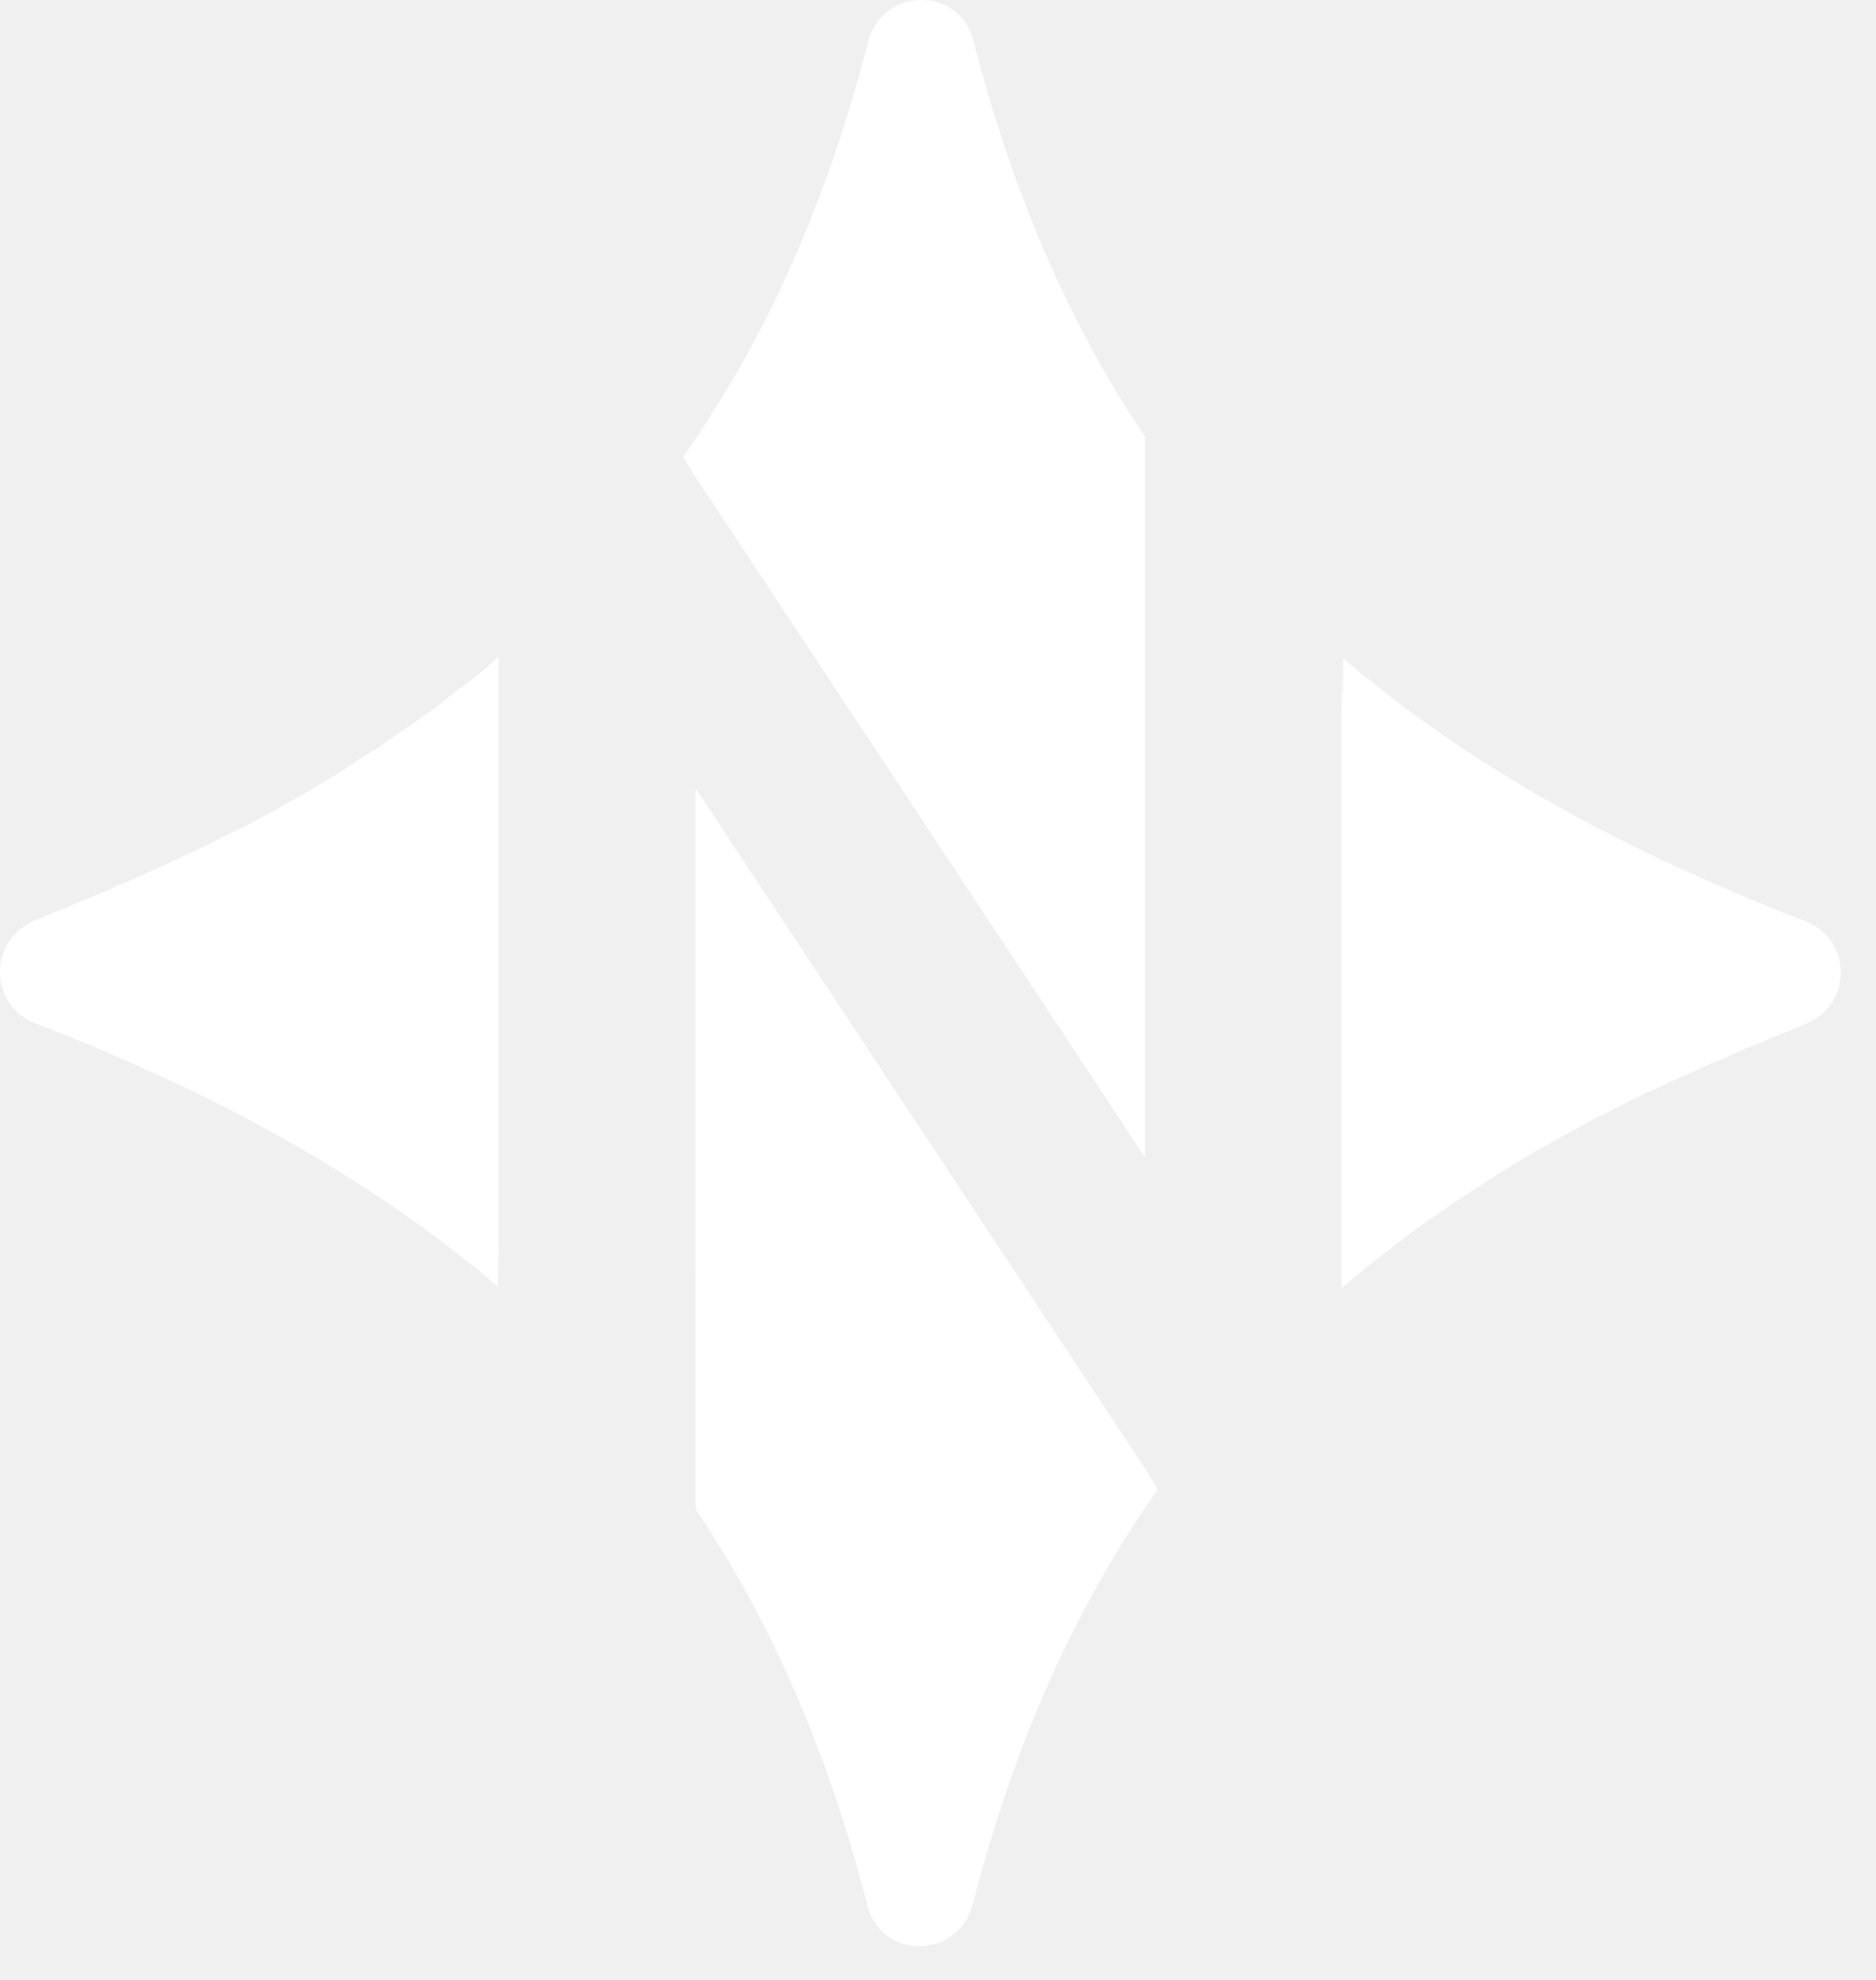
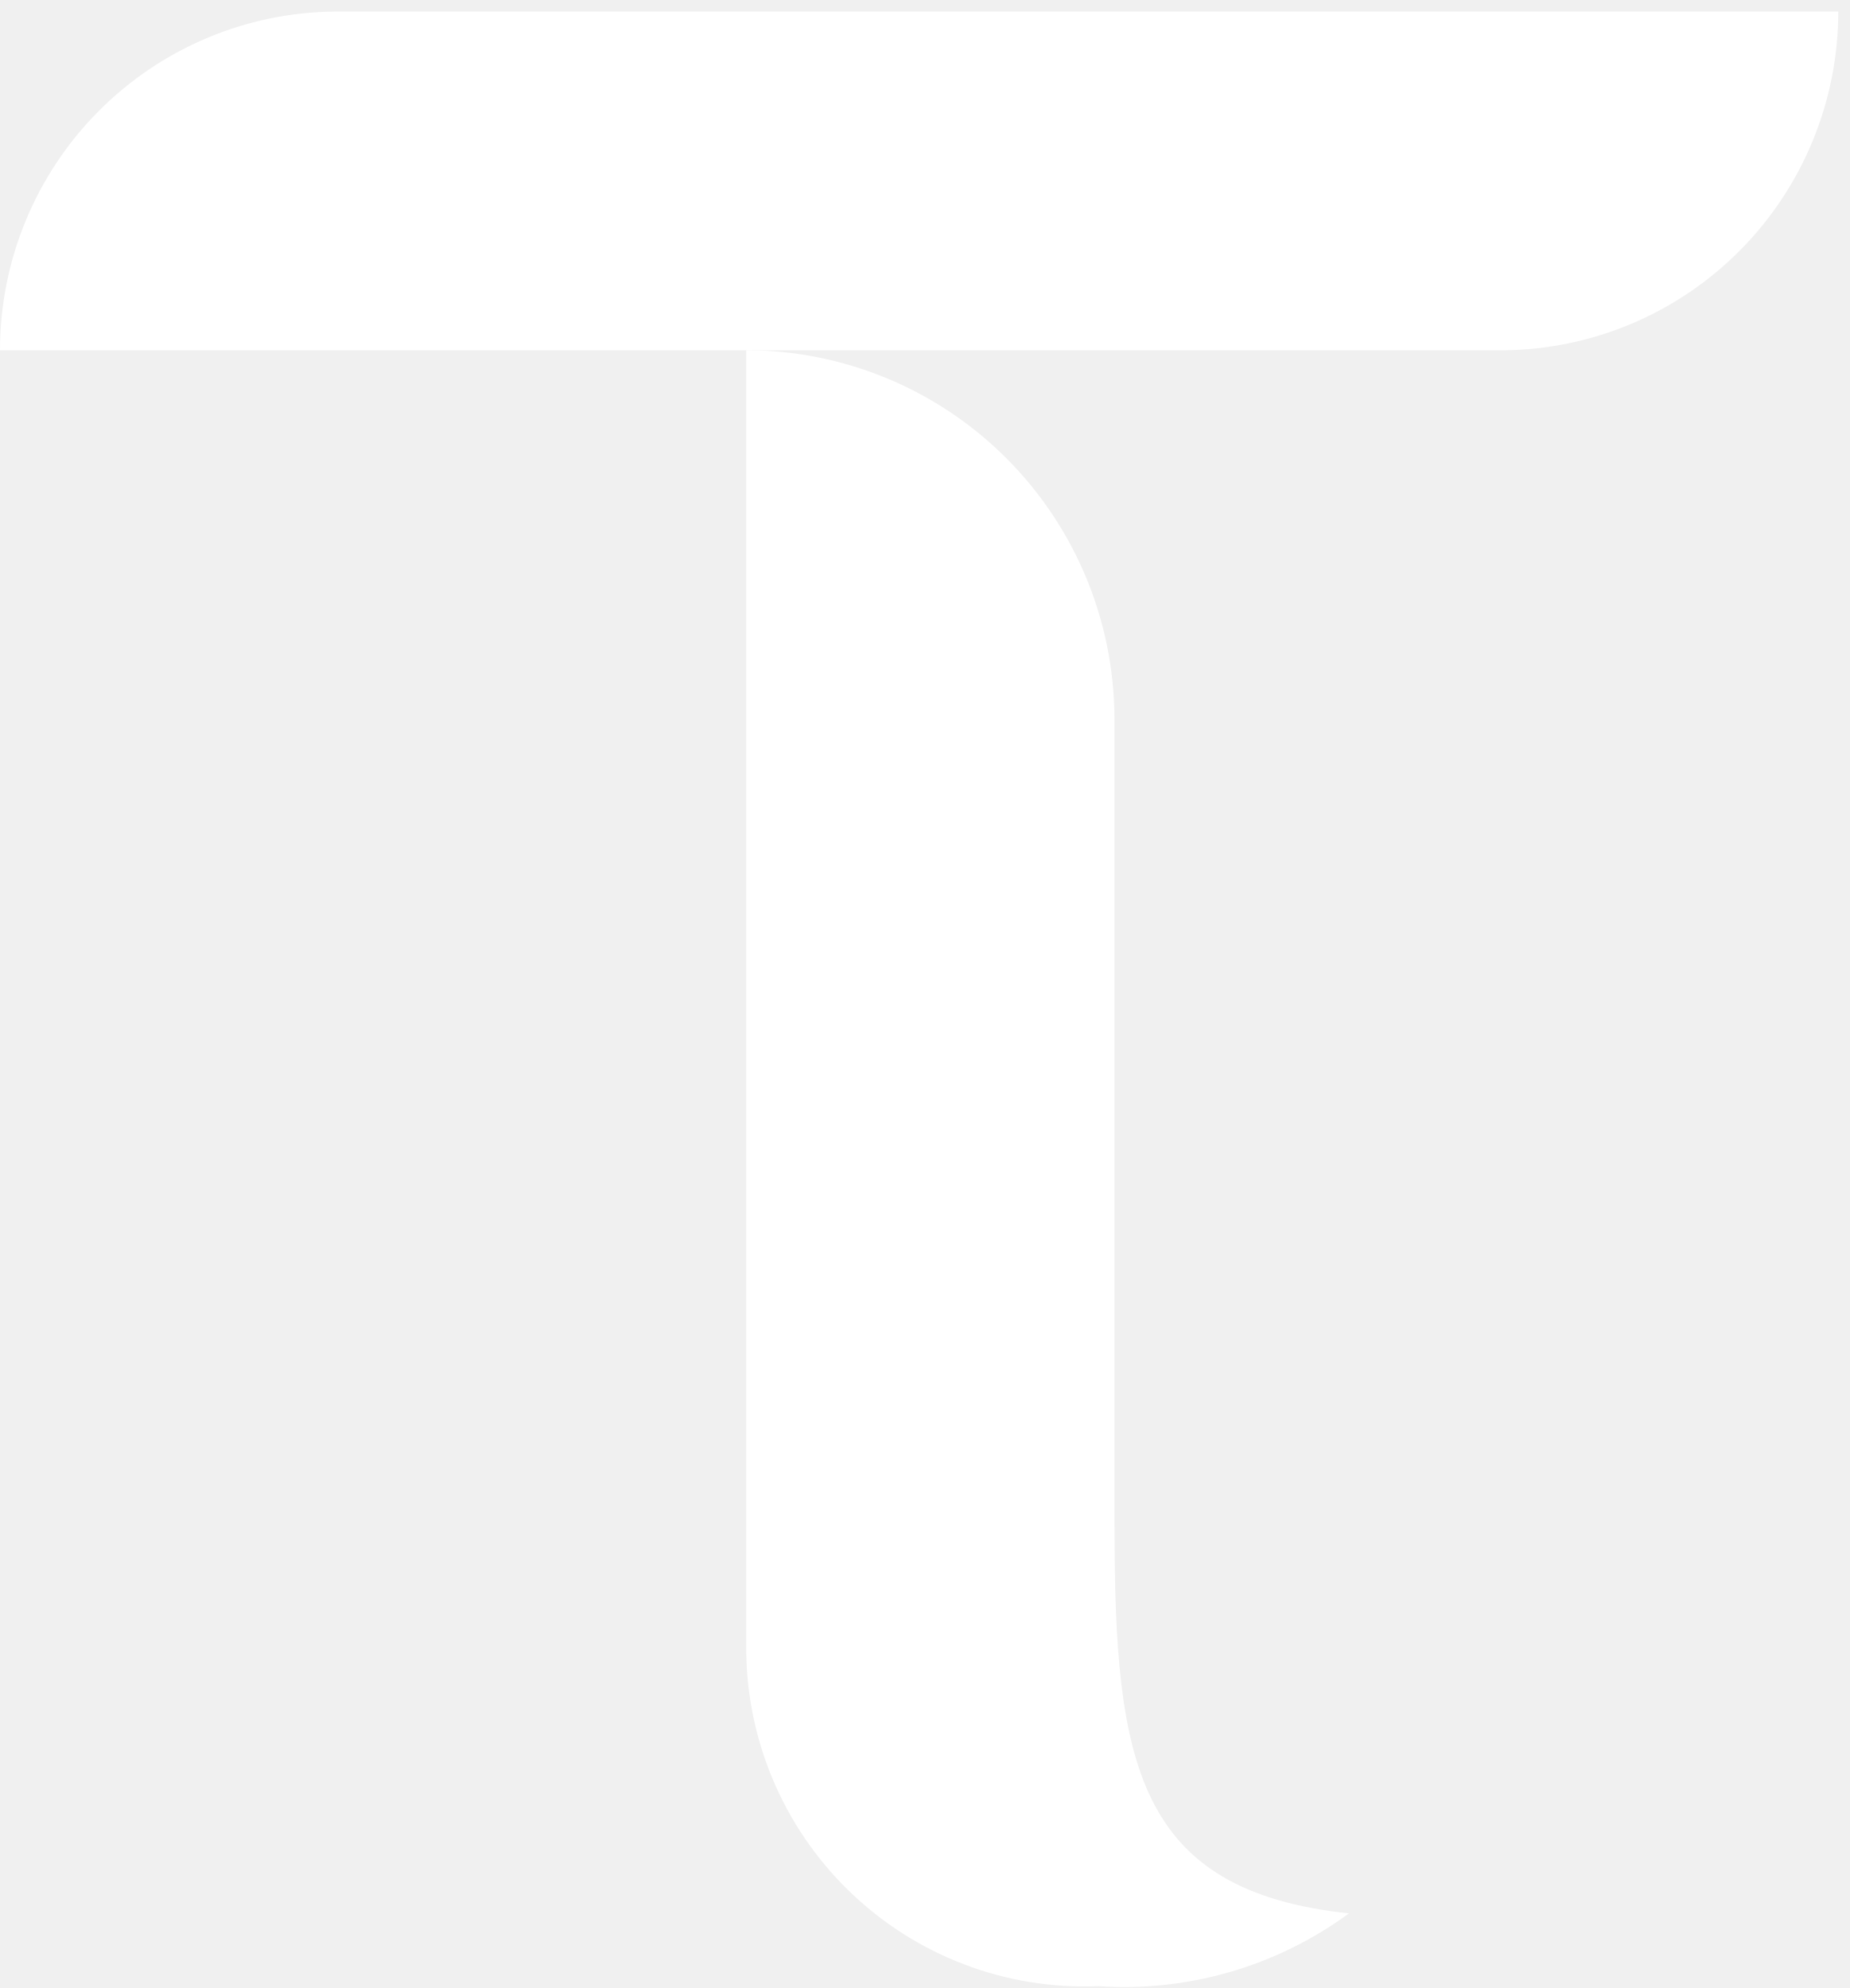
- <svg xmlns="http://www.w3.org/2000/svg" width="36" height="38" viewBox="0 0 36 38" fill="none">
-   <path d="M21.978 22.209L21.978 8.383C20.5 6.182 19.422 3.657 18.683 0.778C18.421 -0.269 16.943 -0.254 16.666 0.793C15.881 3.841 14.726 6.474 13.11 8.768L21.978 22.209Z" fill="#ffffff" />
-   <path d="M25.781 12.633L25.781 24.688C28.137 22.686 31.062 21.023 34.664 19.638C35.557 19.299 35.557 18.037 34.664 17.683C31.062 16.297 28.137 14.649 25.781 12.633Z" fill="#ffffff" />
-   <path d="M13.094 8.768C15.358 12.202 21.978 12.14 21.978 8.383L21.978 22.209L13.094 8.768Z" fill="url(#paint2_radial_470_203)" />
-   <path opacity="0.32" d="M15.866 12.941L21.978 22.209L21.978 11.924C21.023 13.602 18.16 13.926 15.866 12.941Z" fill="url(#paint3_radial_470_203)" />
-   <path d="M13.356 15.142L13.356 28.968C14.834 31.17 15.912 33.695 16.651 36.574C16.913 37.621 18.391 37.605 18.668 36.558C19.453 33.51 20.608 30.877 22.224 28.583L13.356 15.142Z" fill="url(#paint4_radial_470_203)" />
-   <path d="M22.24 28.583C19.976 25.15 13.356 25.211 13.356 28.968L13.356 15.142L22.24 28.583Z" fill="url(#paint5_radial_470_203)" />
-   <path d="M22.24 28.583C19.976 25.15 13.356 25.211 13.356 28.968L13.356 15.142L22.24 28.583Z" fill="url(#paint6_radial_470_203)" />
-   <path opacity="0.32" d="M19.16 23.933L13.356 15.142L13.356 24.442C14.557 23.194 17.097 23.025 19.16 23.933Z" fill="url(#paint7_radial_470_203)" />
-   <path d="M26.458 24.134C26.581 24.041 26.705 23.949 26.828 23.841C26.889 23.795 26.951 23.749 27.012 23.703C27.136 23.61 27.259 23.518 27.397 23.425C27.459 23.379 27.521 23.348 27.582 23.302C27.767 23.179 27.936 23.056 28.121 22.933C28.136 22.933 28.136 22.917 28.152 22.917C28.352 22.794 28.537 22.671 28.737 22.532C28.798 22.502 28.86 22.455 28.922 22.425C29.06 22.332 29.199 22.255 29.353 22.163C29.43 22.117 29.507 22.07 29.568 22.04C29.707 21.963 29.861 21.87 29.999 21.793C30.061 21.763 30.138 21.716 30.2 21.686C30.4 21.578 30.584 21.47 30.785 21.378C30.8 21.362 30.831 21.362 30.846 21.347C31.062 21.239 31.293 21.116 31.524 21.008C31.585 20.977 31.662 20.947 31.739 20.916C31.909 20.839 32.062 20.762 32.232 20.685C32.309 20.654 32.401 20.608 32.478 20.577C32.648 20.5 32.801 20.423 32.971 20.362C33.048 20.331 33.125 20.3 33.202 20.254C33.417 20.161 33.633 20.069 33.848 19.992C33.879 19.977 33.91 19.961 33.941 19.946C34.172 19.854 34.387 19.761 34.618 19.669C34.895 19.561 35.096 19.361 35.203 19.13C31.831 19.592 25.75 19.469 25.75 12.664L25.75 24.719C25.919 24.58 26.089 24.442 26.258 24.303C26.35 24.226 26.412 24.18 26.458 24.134Z" fill="url(#paint8_radial_470_203)" />
-   <path opacity="0.32" d="M31.77 20.885C31.909 20.823 32.047 20.747 32.186 20.685C29.83 20.685 27.136 20.1 25.781 17.775L25.781 24.688C25.95 24.549 26.12 24.411 26.289 24.272C26.351 24.226 26.397 24.18 26.458 24.149C26.581 24.057 26.705 23.964 26.828 23.857C26.889 23.81 26.951 23.764 27.013 23.718C27.136 23.626 27.259 23.533 27.398 23.441C27.459 23.395 27.521 23.364 27.582 23.318C27.767 23.195 27.936 23.071 28.121 22.948C28.137 22.948 28.137 22.933 28.152 22.933C28.352 22.81 28.537 22.686 28.737 22.548C28.799 22.517 28.86 22.471 28.922 22.44C29.06 22.348 29.199 22.271 29.353 22.178C29.43 22.132 29.507 22.086 29.568 22.055C29.707 21.978 29.861 21.886 29.999 21.809C30.061 21.778 30.138 21.732 30.2 21.701C30.4 21.593 30.584 21.485 30.785 21.393C30.8 21.378 30.831 21.378 30.846 21.362C31.062 21.255 31.293 21.131 31.524 21.024C31.631 20.947 31.693 20.916 31.77 20.885Z" fill="url(#paint9_radial_470_203)" />
-   <path d="M9.553 24.688L9.553 12.633C7.198 14.634 4.272 16.297 0.67 17.683C-0.223 18.021 -0.223 19.284 0.67 19.638C4.272 21.023 7.198 22.686 9.553 24.688Z" fill="url(#paint10_radial_470_203)" />
-   <path d="M9.03 13.064C8.968 13.11 8.922 13.156 8.86 13.187C8.737 13.279 8.614 13.372 8.491 13.479C8.429 13.526 8.368 13.572 8.306 13.618C8.183 13.71 8.044 13.803 7.921 13.895C7.86 13.941 7.798 13.972 7.736 14.018C7.552 14.141 7.382 14.265 7.198 14.388C7.182 14.388 7.182 14.403 7.167 14.403C6.967 14.526 6.782 14.649 6.582 14.788C6.52 14.819 6.459 14.865 6.397 14.896C6.258 14.988 6.104 15.065 5.966 15.158C5.889 15.204 5.827 15.25 5.75 15.281C5.612 15.358 5.458 15.45 5.319 15.527C5.258 15.558 5.181 15.604 5.119 15.635C4.919 15.743 4.734 15.85 4.519 15.943C4.503 15.958 4.472 15.958 4.457 15.974C4.242 16.081 4.011 16.204 3.78 16.312C3.718 16.343 3.641 16.374 3.579 16.405C3.41 16.482 3.256 16.559 3.087 16.636C3.01 16.666 2.917 16.713 2.84 16.743C2.671 16.82 2.517 16.897 2.348 16.959C2.271 16.99 2.194 17.02 2.117 17.067C1.901 17.159 1.686 17.252 1.47 17.328C1.439 17.344 1.409 17.359 1.378 17.375C1.147 17.467 0.931 17.559 0.7 17.652C0.423 17.759 0.223 17.96 0.115 18.191C3.487 17.729 9.569 17.852 9.569 24.657L9.569 12.602C9.384 12.787 9.215 12.925 9.03 13.064Z" fill="url(#paint11_radial_470_203)" />
-   <path opacity="0.32" d="M9.03 13.064C8.968 13.11 8.922 13.156 8.86 13.187C8.737 13.279 8.614 13.372 8.491 13.479C8.429 13.526 8.368 13.572 8.306 13.618C8.183 13.71 8.044 13.803 7.921 13.895C7.86 13.941 7.798 13.972 7.736 14.018C7.552 14.141 7.382 14.265 7.198 14.388C7.182 14.388 7.182 14.403 7.167 14.403C6.967 14.526 6.782 14.649 6.582 14.788C6.52 14.819 6.459 14.865 6.397 14.896C6.258 14.988 6.104 15.065 5.966 15.158C5.889 15.204 5.827 15.25 5.75 15.281C5.612 15.358 5.458 15.45 5.319 15.527C5.258 15.558 5.181 15.604 5.119 15.635C4.919 15.743 4.734 15.85 4.519 15.943C4.503 15.958 4.472 15.958 4.457 15.974C4.242 16.081 4.011 16.204 3.78 16.312C3.718 16.343 3.641 16.374 3.579 16.405C3.41 16.482 3.256 16.559 3.087 16.636C3.01 16.666 2.917 16.713 2.84 16.743C2.671 16.82 2.517 16.897 2.348 16.959C2.271 16.99 2.194 17.02 2.117 17.067C1.901 17.159 1.686 17.252 1.47 17.328C1.439 17.344 1.409 17.359 1.378 17.375C1.147 17.467 0.931 17.559 0.7 17.652C0.423 17.759 0.223 17.96 0.115 18.191C3.487 17.729 9.569 17.852 9.569 24.657L9.569 12.602C9.384 12.787 9.215 12.925 9.03 13.064Z" fill="url(#paint12_radial_470_203)" />
-   <path d="M9.553 19.592L9.553 12.648C9.384 12.787 9.214 12.925 9.045 13.064C8.984 13.11 8.937 13.156 8.876 13.187C8.753 13.279 8.629 13.372 8.506 13.479C8.445 13.526 8.383 13.572 8.321 13.618C8.198 13.71 8.06 13.803 7.937 13.895C7.875 13.941 7.813 13.972 7.752 14.018C7.567 14.142 7.398 14.265 7.213 14.388C7.198 14.388 7.198 14.403 7.182 14.403C6.982 14.526 6.797 14.65 6.597 14.788C6.536 14.819 6.474 14.865 6.412 14.896C6.274 14.988 6.12 15.065 5.981 15.158C5.904 15.204 5.843 15.25 5.766 15.281C5.627 15.358 5.473 15.45 5.335 15.527C5.273 15.558 5.196 15.604 5.134 15.635C4.934 15.743 4.75 15.851 4.534 15.943C4.519 15.958 4.488 15.958 4.472 15.974C4.349 16.035 4.211 16.097 4.088 16.174C6.274 16.389 8.506 17.236 9.553 19.592Z" fill="url(#paint13_radial_470_203)" />
-   <defs fill="#ffffff">
-     <radialGradient id="paint0_radial_470_203" cx="0" cy="0" r="1" gradientUnits="userSpaceOnUse" gradientTransform="translate(-6.47423 -20.2261) rotate(52.8736) scale(45.762 57.5613)" fill="#ffffff">
-       <stop offset="0.35" stop-color="#ffffff" fill="#ffffff" />
-       <stop offset="0.68" stop-color="#ffffff" fill="#ffffff" />
-       <stop offset="0.91" stop-color="#ffffff" fill="#ffffff" />
-     </radialGradient>
-     <radialGradient id="paint1_radial_470_203" cx="0" cy="0" r="1" gradientUnits="userSpaceOnUse" gradientTransform="translate(4.68392 1.6537) rotate(33.6481) scale(35.7432 43.0929)" fill="#ffffff">
-       <stop offset="0.35" stop-color="#ffffff" fill="#ffffff" />
-       <stop offset="0.68" stop-color="#ffffff" fill="#ffffff" />
-       <stop offset="0.91" stop-color="#ffffff" fill="#ffffff" />
-     </radialGradient>
-     <radialGradient id="paint2_radial_470_203" cx="0" cy="0" r="1" gradientUnits="userSpaceOnUse" gradientTransform="translate(-6.52361 -4.20805) rotate(39.3832) scale(35.7977 45.8874)" fill="#ffffff">
-       <stop offset="0.35" stop-color="#ffffff" fill="#ffffff" />
-       <stop offset="0.68" stop-color="#ffffff" fill="#ffffff" />
-       <stop offset="0.91" stop-color="#ffffff" fill="#ffffff" />
-     </radialGradient>
-     <radialGradient id="paint3_radial_470_203" cx="0" cy="0" r="1" gradientUnits="userSpaceOnUse" gradientTransform="translate(2.36774 2.55792) rotate(41.5902) scale(25.4539 33.0301)" fill="#ffffff">
-       <stop offset="0.35" stop-color="#ffffff" fill="#ffffff" />
-       <stop offset="0.68" stop-color="#ffffff" fill="#ffffff" />
-       <stop offset="0.91" stop-color="#ffffff" fill="#ffffff" />
-     </radialGradient>
-     <radialGradient id="paint4_radial_470_203" cx="0" cy="0" r="1" gradientUnits="userSpaceOnUse" gradientTransform="translate(-6.22789 -5.08391) rotate(52.8736) scale(45.762 57.5613)" fill="#ffffff">
-       <stop offset="0.35" stop-color="#ffffff" fill="#ffffff" />
-       <stop offset="0.68" stop-color="#ffffff" fill="#ffffff" />
-       <stop offset="0.91" stop-color="#ffffff" fill="#ffffff" />
-     </radialGradient>
-     <radialGradient id="paint5_radial_470_203" cx="0" cy="0" r="1" gradientUnits="userSpaceOnUse" gradientTransform="translate(-6.2619 2.55086) rotate(39.3832) scale(35.7977 45.8874)" fill="#ffffff">
-       <stop offset="0.35" stop-color="#ffffff" fill="#ffffff" />
-       <stop offset="0.68" stop-color="#ffffff" fill="#ffffff" />
-       <stop offset="0.91" stop-color="#ffffff" fill="#ffffff" />
-     </radialGradient>
-     <radialGradient id="paint6_radial_470_203" cx="0" cy="0" r="1" gradientUnits="userSpaceOnUse" gradientTransform="translate(-6.2619 2.55086) rotate(39.3832) scale(35.7977 45.8874)" fill="#ffffff">
-       <stop offset="0.35" stop-color="#ffffff" fill="#ffffff" />
-       <stop offset="0.68" stop-color="#ffffff" fill="#ffffff" />
-       <stop offset="0.91" stop-color="#ffffff" fill="#ffffff" />
-     </radialGradient>
-     <radialGradient id="paint7_radial_470_203" cx="0" cy="0" r="1" gradientUnits="userSpaceOnUse" gradientTransform="translate(0.538092 6.6732) rotate(40.2003) scale(23.669 30.4997)" fill="#ffffff">
-       <stop offset="0.35" stop-color="#ffffff" fill="#ffffff" />
-       <stop offset="0.68" stop-color="#ffffff" fill="#ffffff" />
-       <stop offset="0.91" stop-color="#ffffff" fill="#ffffff" />
-     </radialGradient>
-     <radialGradient id="paint8_radial_470_203" cx="0" cy="0" r="1" gradientUnits="userSpaceOnUse" gradientTransform="translate(4.87403 1.68458) rotate(33.927) scale(35.4842 42.9528)" fill="#ffffff">
-       <stop offset="0.35" stop-color="#ffffff" fill="#ffffff" />
-       <stop offset="0.68" stop-color="#ffffff" fill="#ffffff" />
-       <stop offset="0.91" stop-color="#ffffff" fill="#ffffff" />
-     </radialGradient>
-     <radialGradient id="paint9_radial_470_203" cx="0" cy="0" r="1" gradientUnits="userSpaceOnUse" gradientTransform="translate(11.6369 11.4794) rotate(29.6535) scale(22.9546 25.7968)" fill="#ffffff">
-       <stop offset="0.35" stop-color="#ffffff" fill="#ffffff" />
-       <stop offset="0.68" stop-color="#ffffff" fill="#ffffff" />
-       <stop offset="0.91" stop-color="#ffffff" fill="#ffffff" />
-     </radialGradient>
-     <radialGradient id="paint10_radial_470_203" cx="0" cy="0" r="1" gradientUnits="userSpaceOnUse" gradientTransform="translate(-21.0971 1.6537) rotate(33.6481) scale(35.7433 43.0929)" fill="#ffffff">
-       <stop offset="0.35" stop-color="#ffffff" fill="#ffffff" />
-       <stop offset="0.68" stop-color="#ffffff" fill="#ffffff" />
-       <stop offset="0.91" stop-color="#ffffff" fill="#ffffff" />
-     </radialGradient>
-     <radialGradient id="paint11_radial_470_203" cx="0" cy="0" r="1" gradientUnits="userSpaceOnUse" gradientTransform="translate(-20.7606 1.62294) rotate(33.927) scale(35.4842 42.9528)" fill="#ffffff">
-       <stop offset="0.35" stop-color="#ffffff" fill="#ffffff" />
-       <stop offset="0.68" stop-color="#ffffff" fill="#ffffff" />
-       <stop offset="0.91" stop-color="#ffffff" fill="#ffffff" />
-     </radialGradient>
-     <radialGradient id="paint12_radial_470_203" cx="0" cy="0" r="1" gradientUnits="userSpaceOnUse" gradientTransform="translate(-20.7606 1.62294) rotate(33.927) scale(35.4842 42.9528)" fill="#ffffff">
-       <stop offset="0.35" stop-color="#ffffff" fill="#ffffff" />
-       <stop offset="0.68" stop-color="#ffffff" fill="#ffffff" />
-       <stop offset="0.91" stop-color="#ffffff" fill="#ffffff" />
-     </radialGradient>
-     <radialGradient id="paint13_radial_470_203" cx="0" cy="0" r="1" gradientUnits="userSpaceOnUse" gradientTransform="translate(-7.98246 6.32435) rotate(33.8266) scale(20.492 24.7695)" fill="#ffffff">
-       <stop offset="0.35" stop-color="#ffffff" fill="#ffffff" />
-       <stop offset="0.68" stop-color="#ffffff" fill="#ffffff" />
-       <stop offset="0.91" stop-color="#ffffff" fill="#ffffff" />
-     </radialGradient>
-   </defs>
+ <svg xmlns="http://www.w3.org/2000/svg" viewBox="0 0 120 129" fill="none">
+   <path d="M72.302 99.061V46.539C72.261 40.213 69.727 34.159 65.252 29.698C60.777 25.238 54.724 22.731 48.413 22.725V106.662C48.378 109.647 48.951 112.609 50.096 115.366C51.24 118.123 52.934 120.617 55.072 122.696C57.21 124.775 59.749 126.396 62.533 127.459C65.316 128.522 68.287 129.005 71.263 128.879C77.065 129.275 82.82 127.603 87.513 124.159C73.722 122.696 72.308 114.366 72.308 99.061H72.302Z" fill="white" />
+   <path d="M21.783 0.75C15.992 0.788 10.452 3.121 6.371 7.239C2.29 11.357 -0 16.926 5.14218e-09 22.73H97.478C103.268 22.692 108.809 20.36 112.89 16.242C116.971 12.124 119.261 6.555 119.261 0.75H21.783Z" fill="white" />
</svg>
